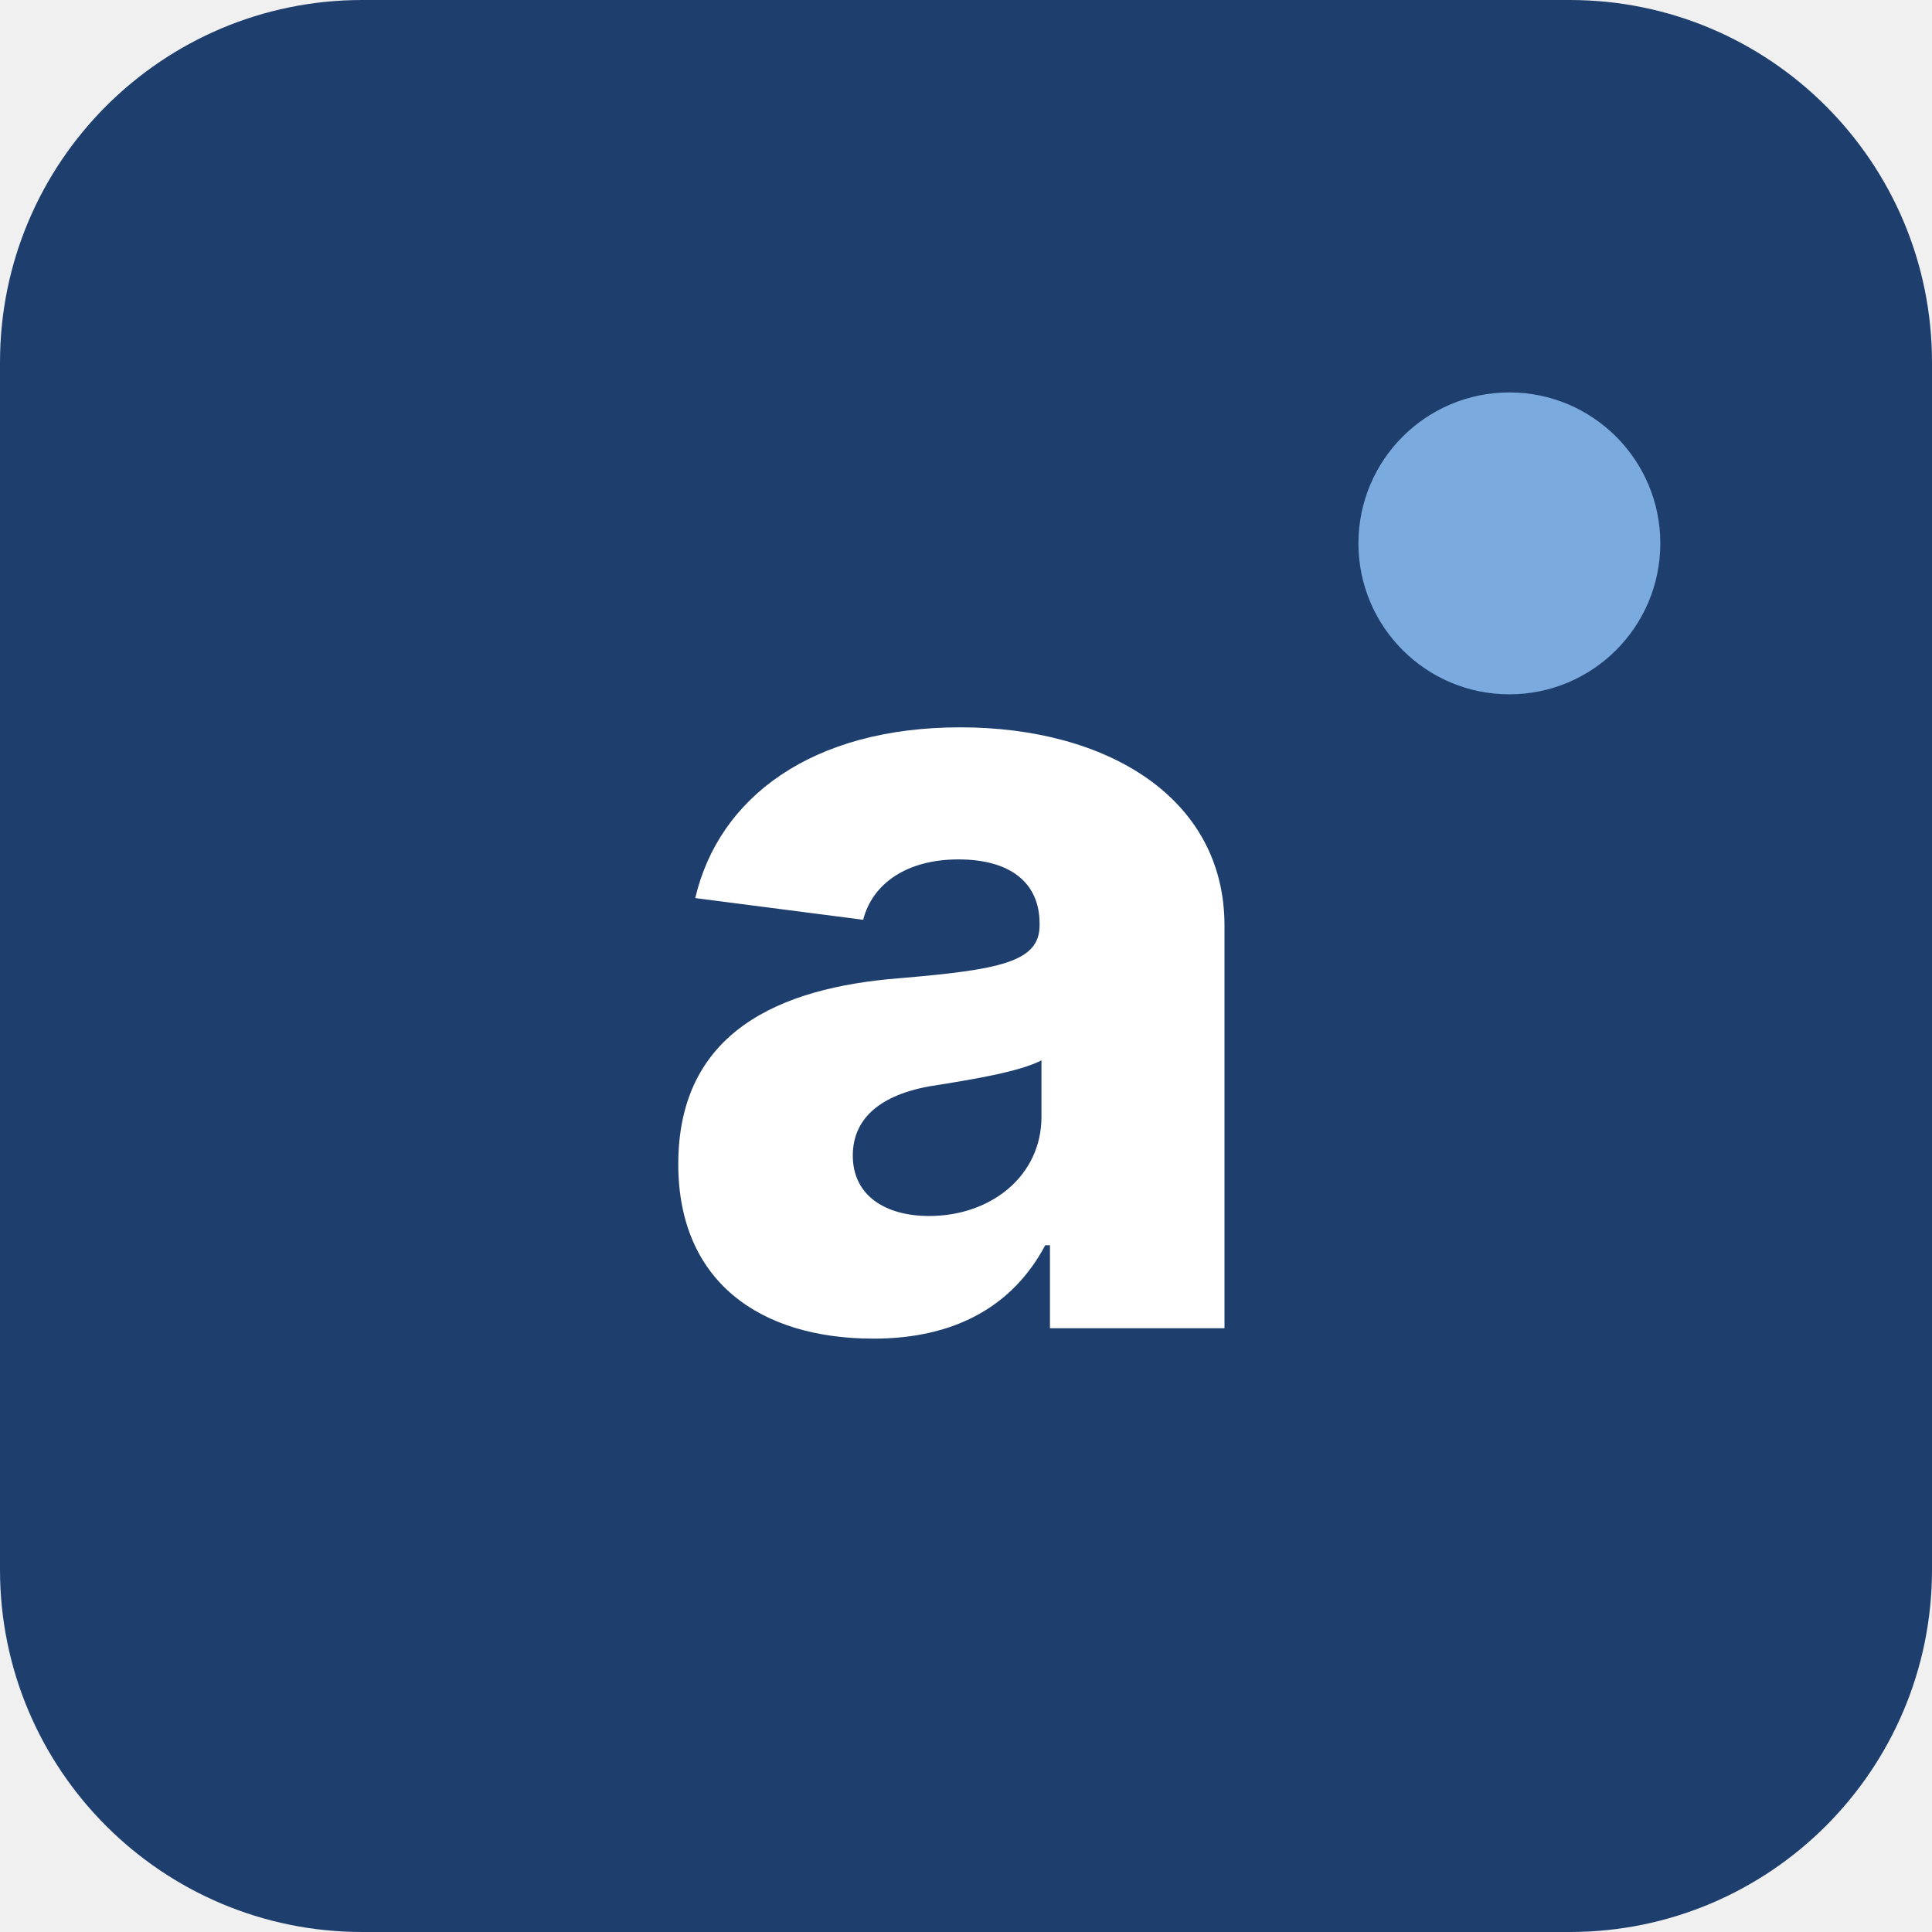
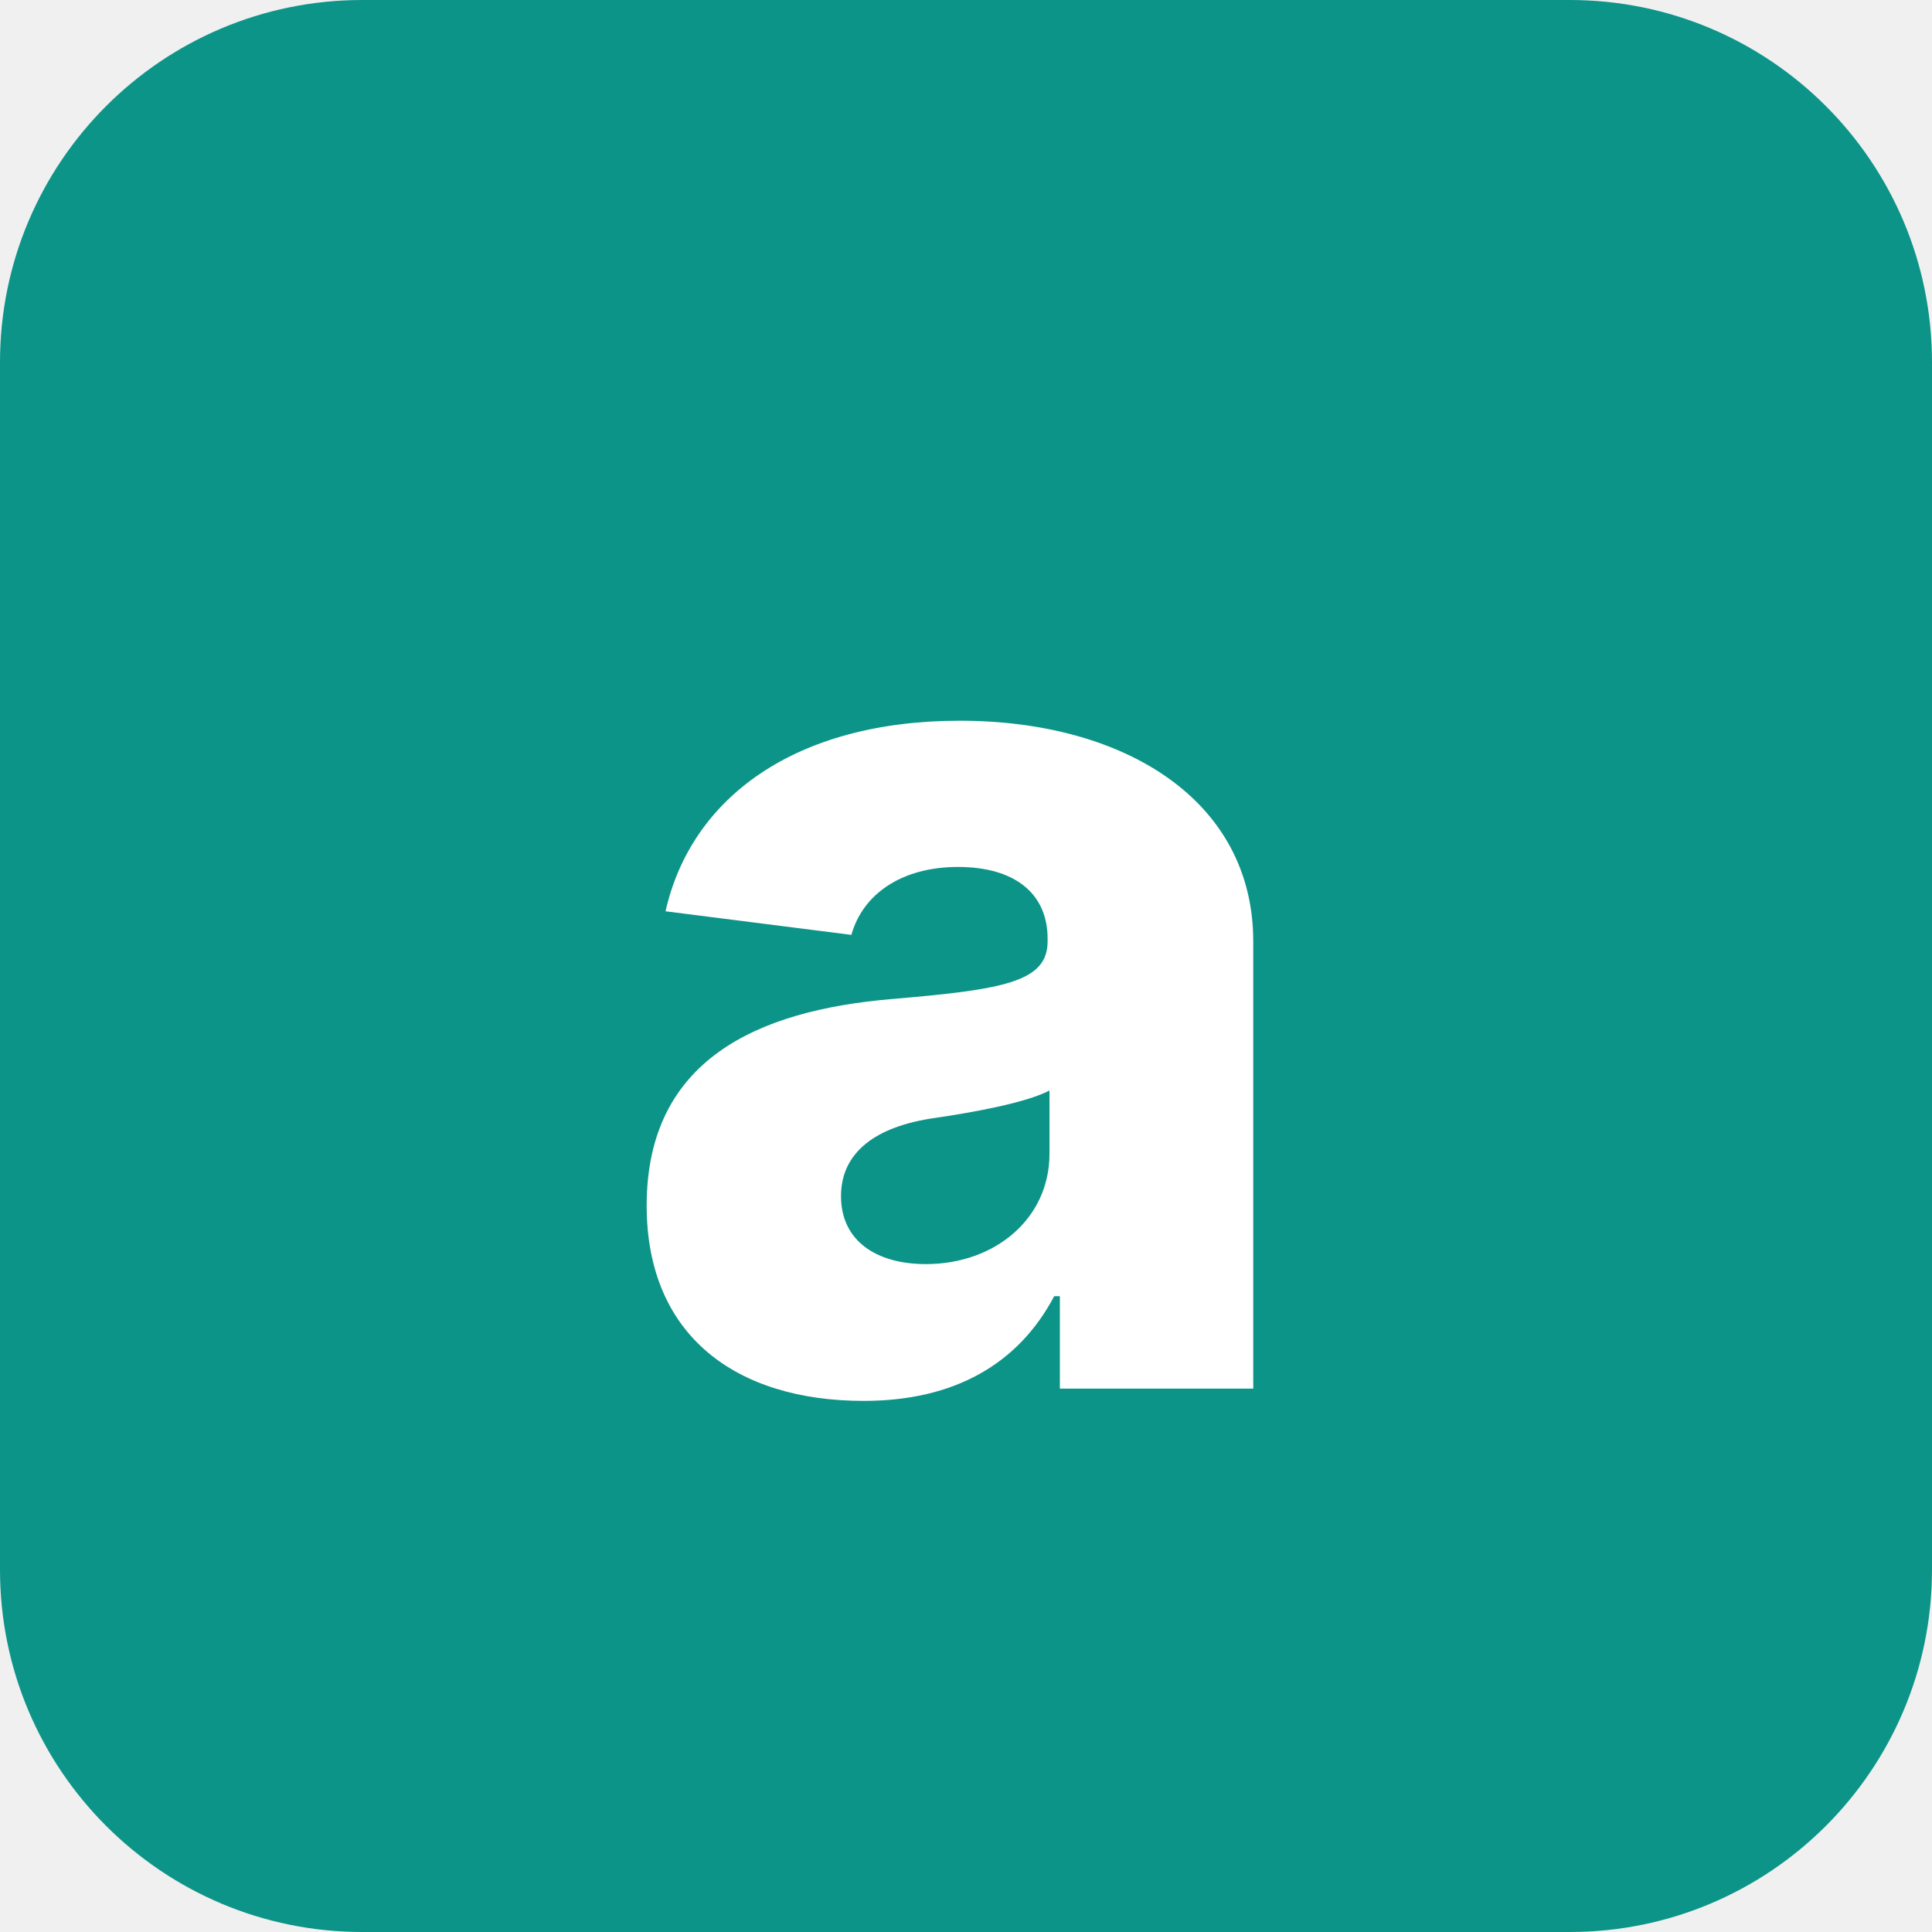
<svg xmlns="http://www.w3.org/2000/svg" viewBox="0 0 32 32" width="32" height="32">
-   <rect width="32" height="32" rx="6" fill="#1e3f6e" />
-   <text x="16" y="22" text-anchor="middle" font-family="system-ui,-apple-system,sans-serif" font-weight="800" font-size="18" fill="#ffffff">a</text>
-   <circle cx="25" cy="9" r="2.5" fill="#7baade" />
+   <rect width="32" height="32" rx="6" fill="#0D9488" />
+   <text x="16" y="23" text-anchor="middle" font-family="system-ui,-apple-system,sans-serif" font-weight="800" font-size="20" fill="#FFFFFF">a</text>
</svg>
